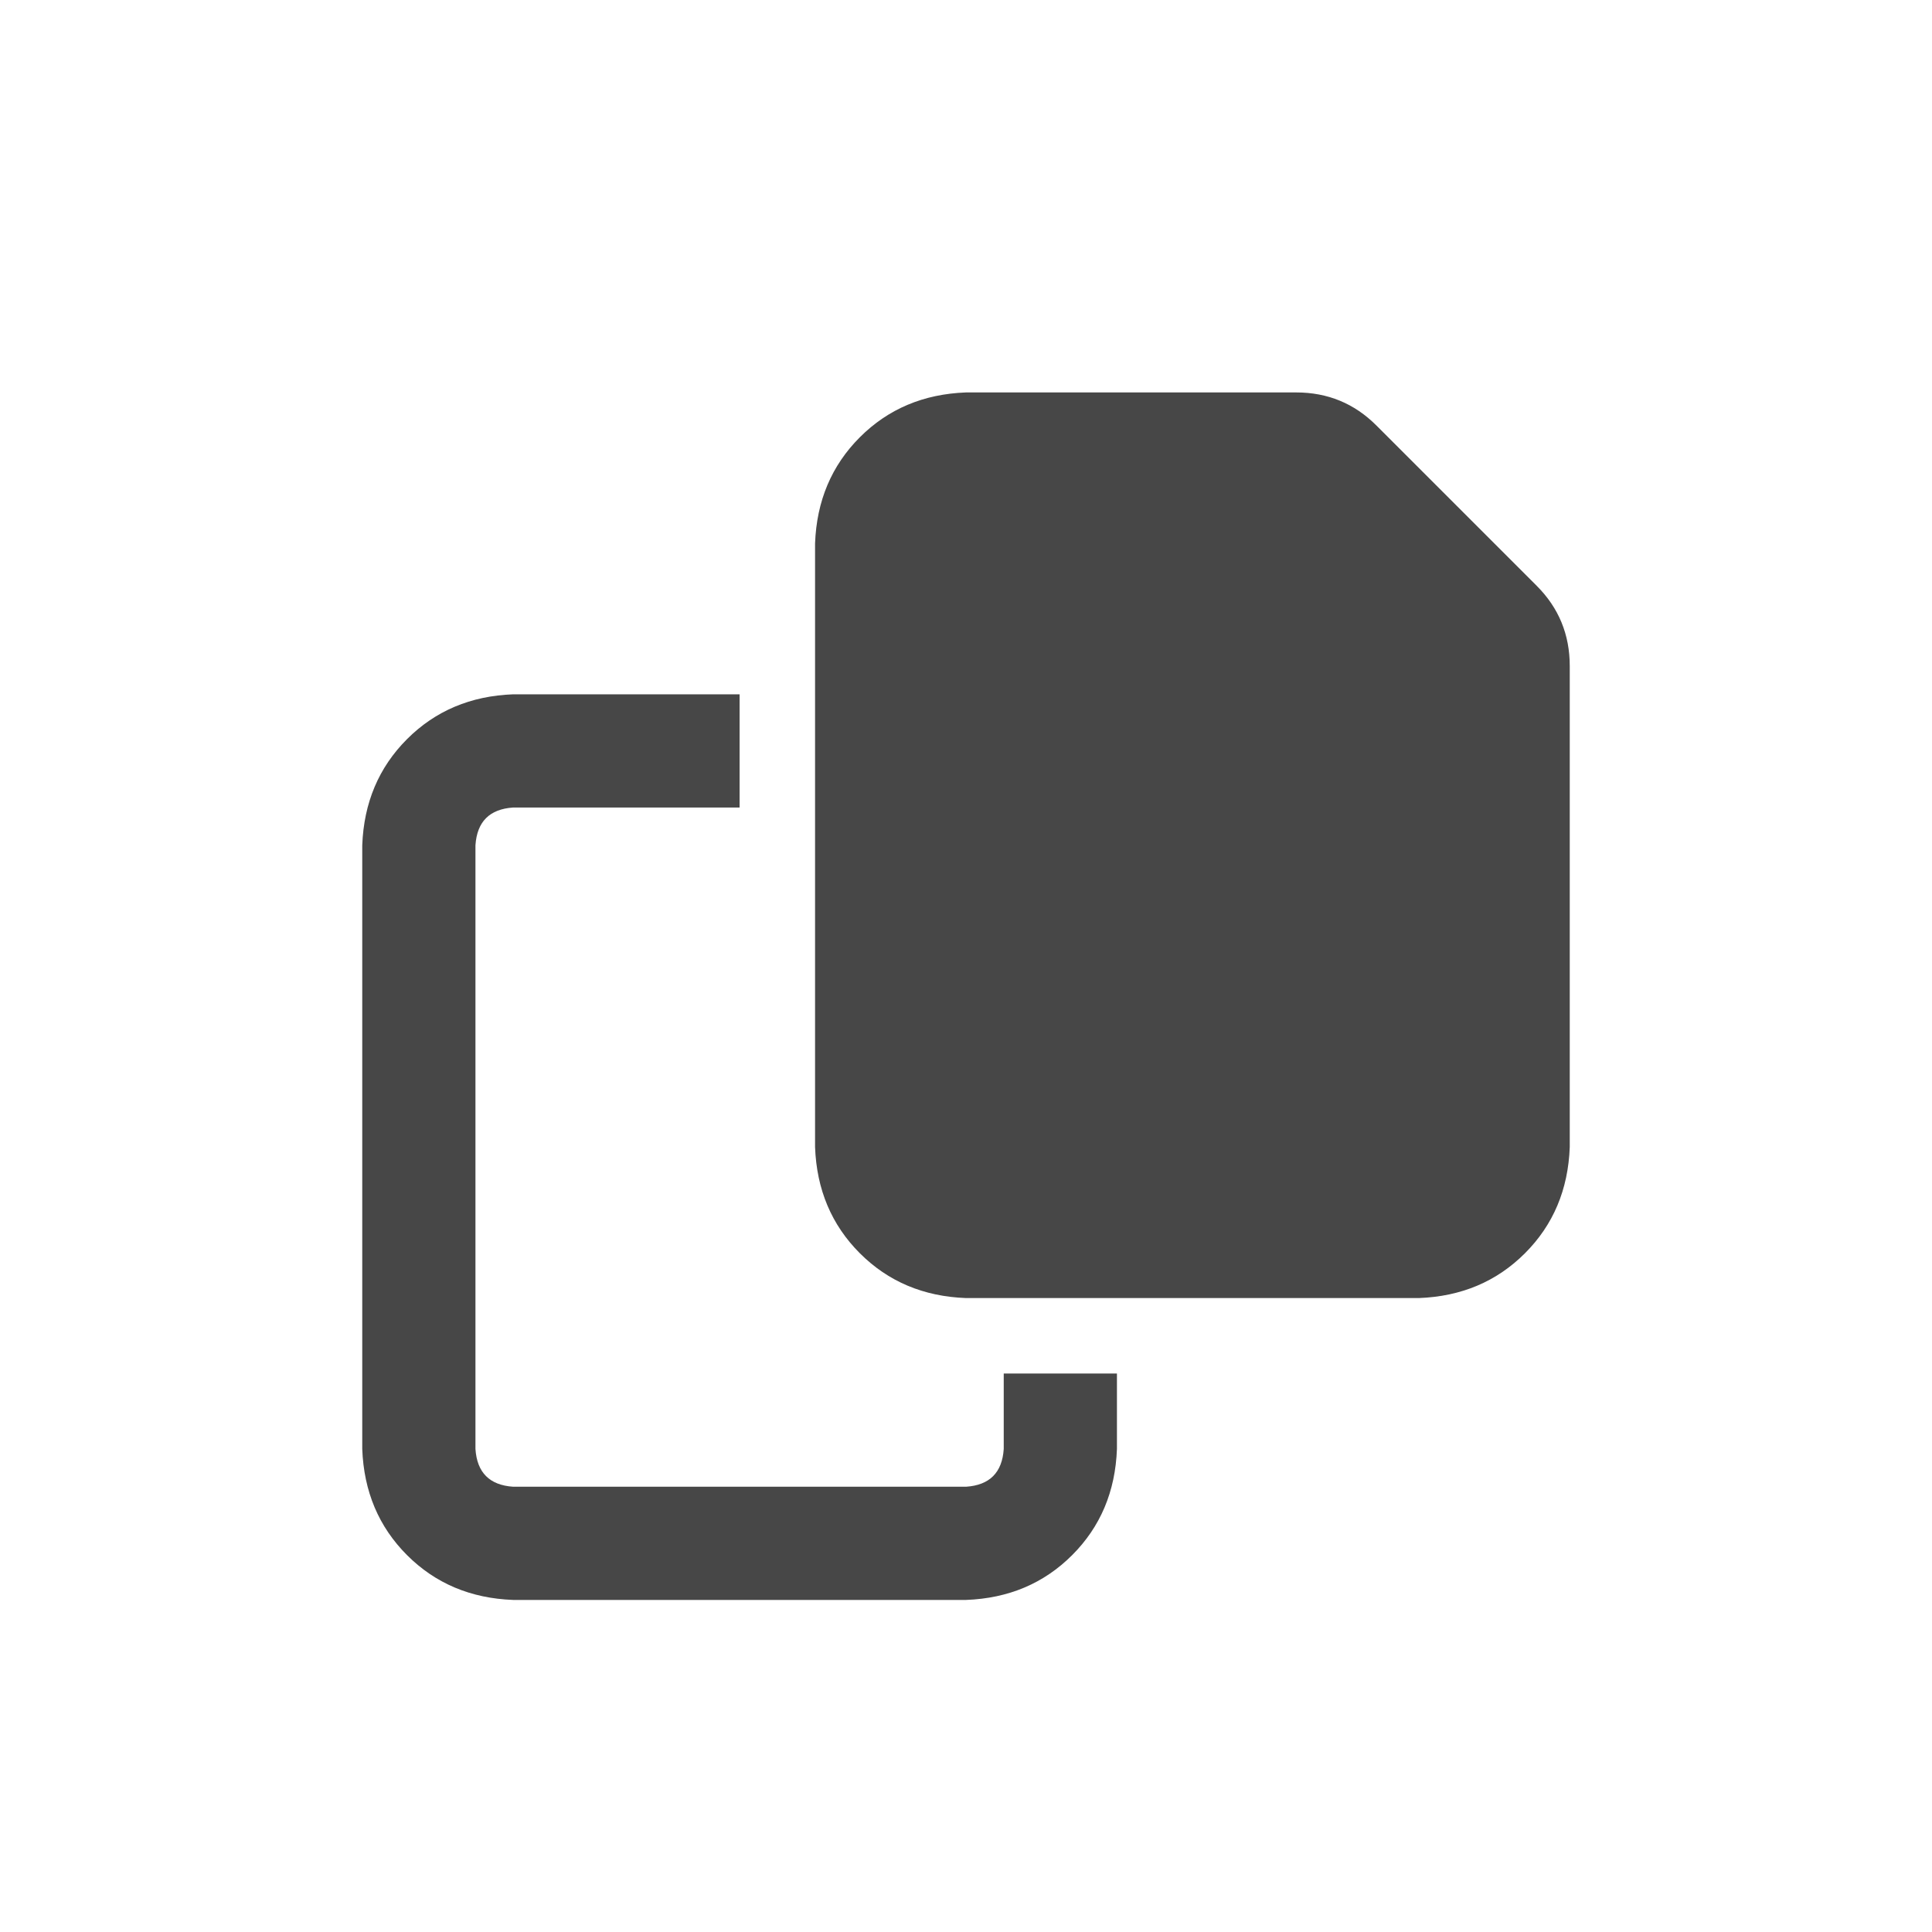
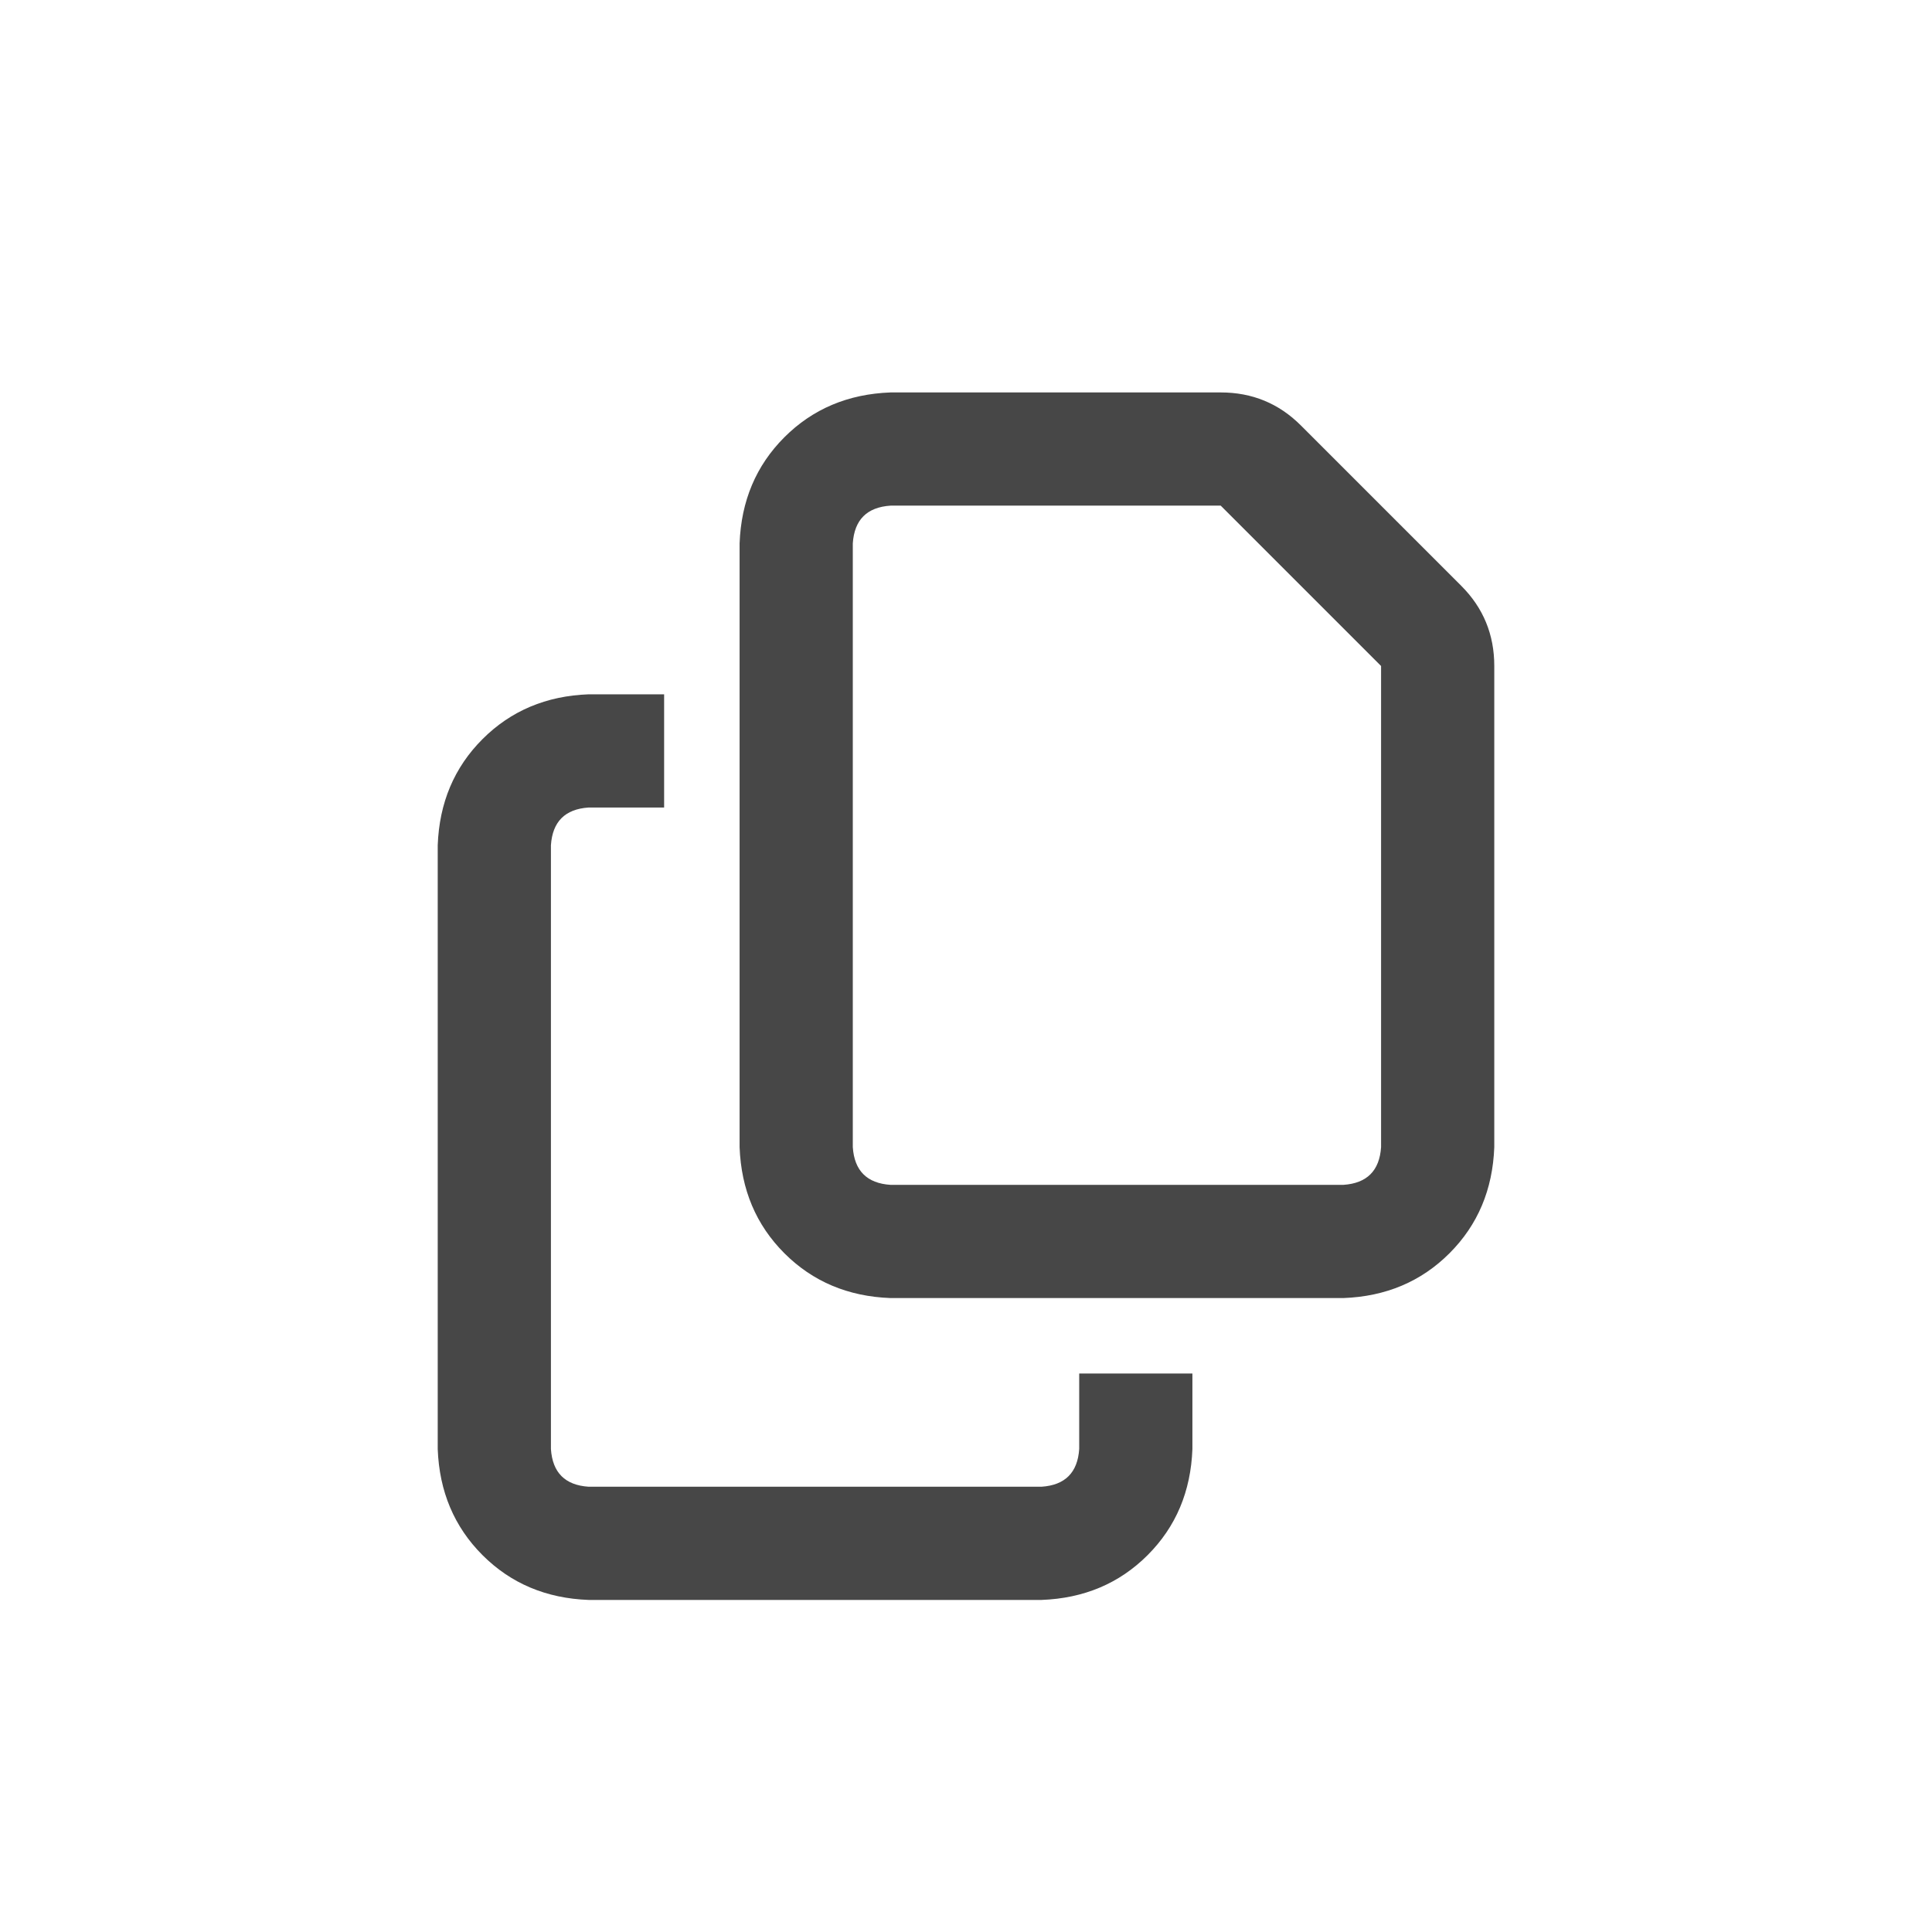
<svg xmlns="http://www.w3.org/2000/svg" width="32" height="32" viewBox="0 0 32 32" fill="none">
  <g id="standalone / md / copy-md / bold">
-     <path id="icon" d="M23.5 21.5H16C15.297 21.474 14.711 21.227 14.242 20.758C13.773 20.289 13.526 19.703 13.5 19V9C13.526 8.297 13.773 7.711 14.242 7.242C14.711 6.773 15.297 6.526 16 6.5H21.469C21.99 6.5 22.432 6.682 22.797 7.047L25.453 9.703C25.818 10.068 26 10.51 26 11.031V19C25.974 19.703 25.727 20.289 25.258 20.758C24.789 21.227 24.203 21.474 23.5 21.5ZM8.5 11.5H12.25V13.375H8.5C8.109 13.401 7.901 13.609 7.875 14V24C7.901 24.391 8.109 24.599 8.5 24.625H16C16.391 24.599 16.599 24.391 16.625 24V22.75H18.5V24C18.474 24.703 18.227 25.289 17.758 25.758C17.289 26.227 16.703 26.474 16 26.5H8.5C7.797 26.474 7.211 26.227 6.742 25.758C6.273 25.289 6.026 24.703 6 24V14C6.026 13.297 6.273 12.711 6.742 12.242C7.211 11.773 7.797 11.526 8.5 11.5Z" fill="black" fill-opacity="0.72" />
+     <path id="icon" d="M22.25 19.625C22.641 19.599 22.849 19.391 22.875 19V11.031L20.219 8.375H14.75C14.359 8.401 14.151 8.609 14.125 9V19C14.151 19.391 14.359 19.599 14.75 19.625H22.25ZM14.75 21.5C14.047 21.474 13.461 21.227 12.992 20.758C12.523 20.289 12.276 19.703 12.25 19V9C12.276 8.297 12.523 7.711 12.992 7.242C13.461 6.773 14.047 6.526 14.75 6.5H20.219C20.74 6.5 21.182 6.682 21.547 7.047L24.203 9.703C24.568 10.068 24.75 10.51 24.75 11.031V19C24.724 19.703 24.477 20.289 24.008 20.758C23.539 21.227 22.953 21.474 22.25 21.5H14.75ZM9.75 11.5H11V13.375H9.75C9.359 13.401 9.151 13.609 9.125 14V24C9.151 24.391 9.359 24.599 9.75 24.625H17.25C17.641 24.599 17.849 24.391 17.875 24V22.75H19.75V24C19.724 24.703 19.477 25.289 19.008 25.758C18.539 26.227 17.953 26.474 17.25 26.5H9.75C9.047 26.474 8.461 26.227 7.992 25.758C7.523 25.289 7.276 24.703 7.25 24V14C7.276 13.297 7.523 12.711 7.992 12.242C8.461 11.773 9.047 11.526 9.75 11.5Z" fill="black" fill-opacity="0.72" />
  </g>
</svg>
